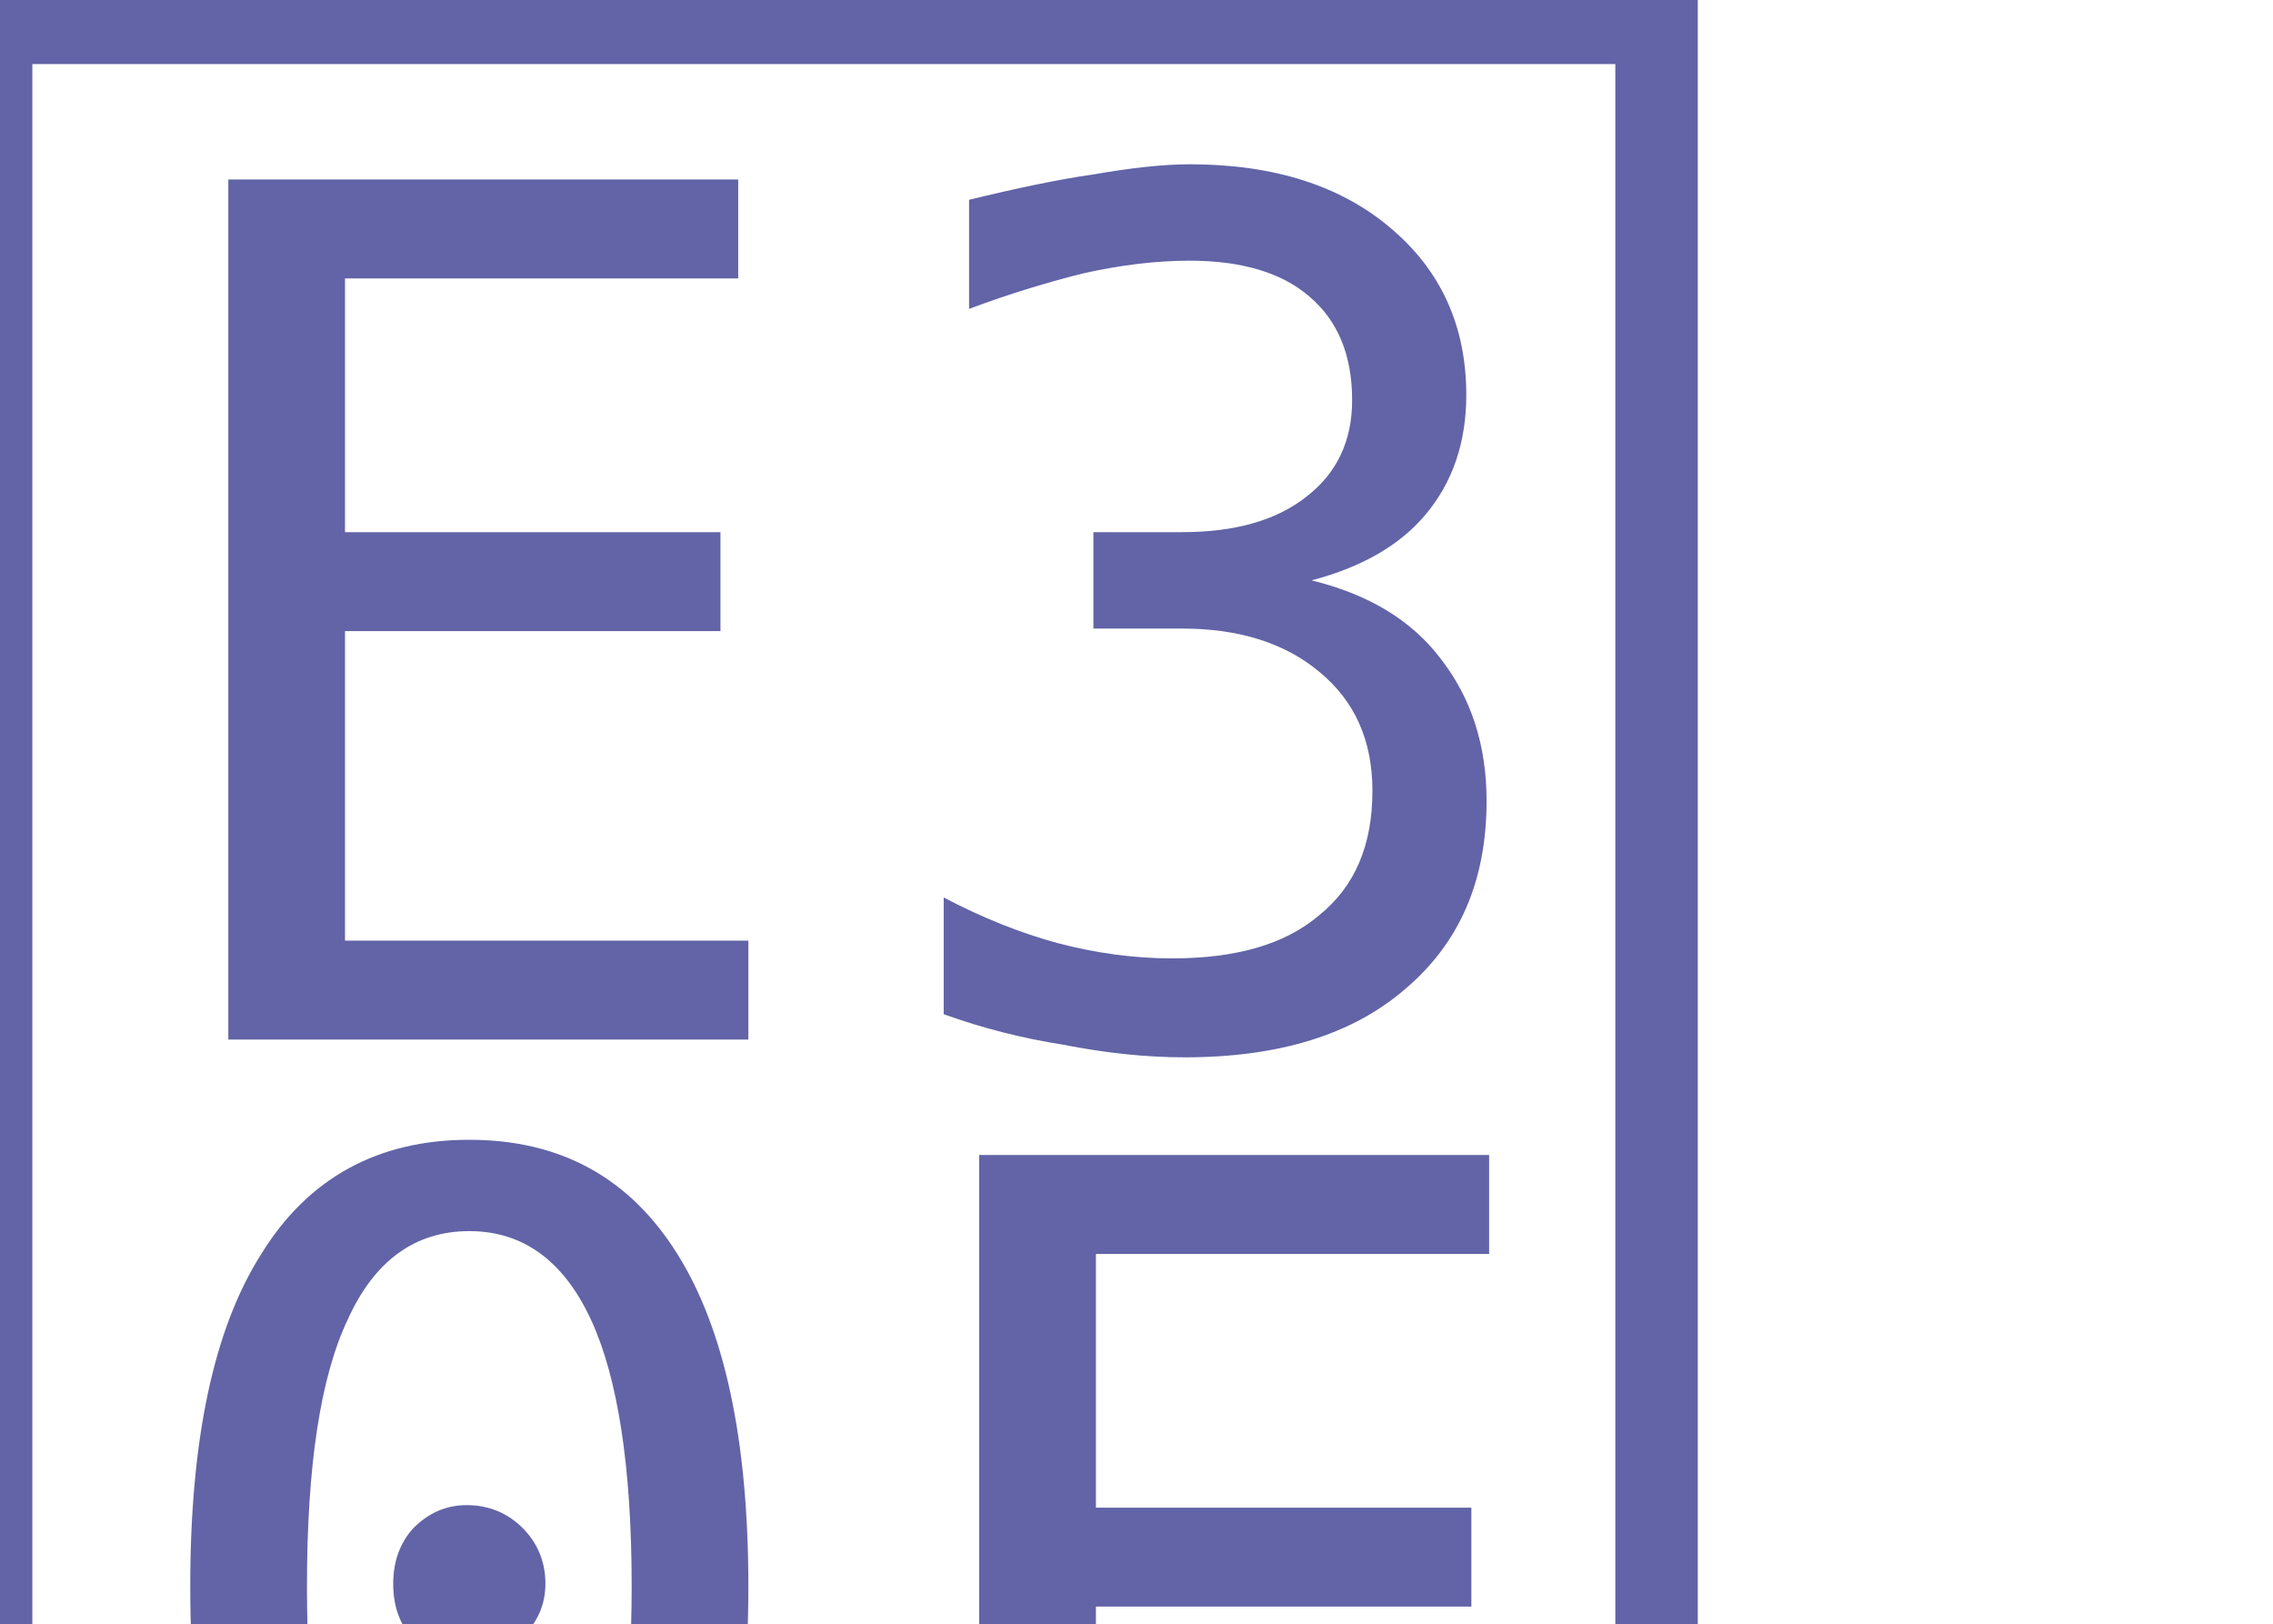
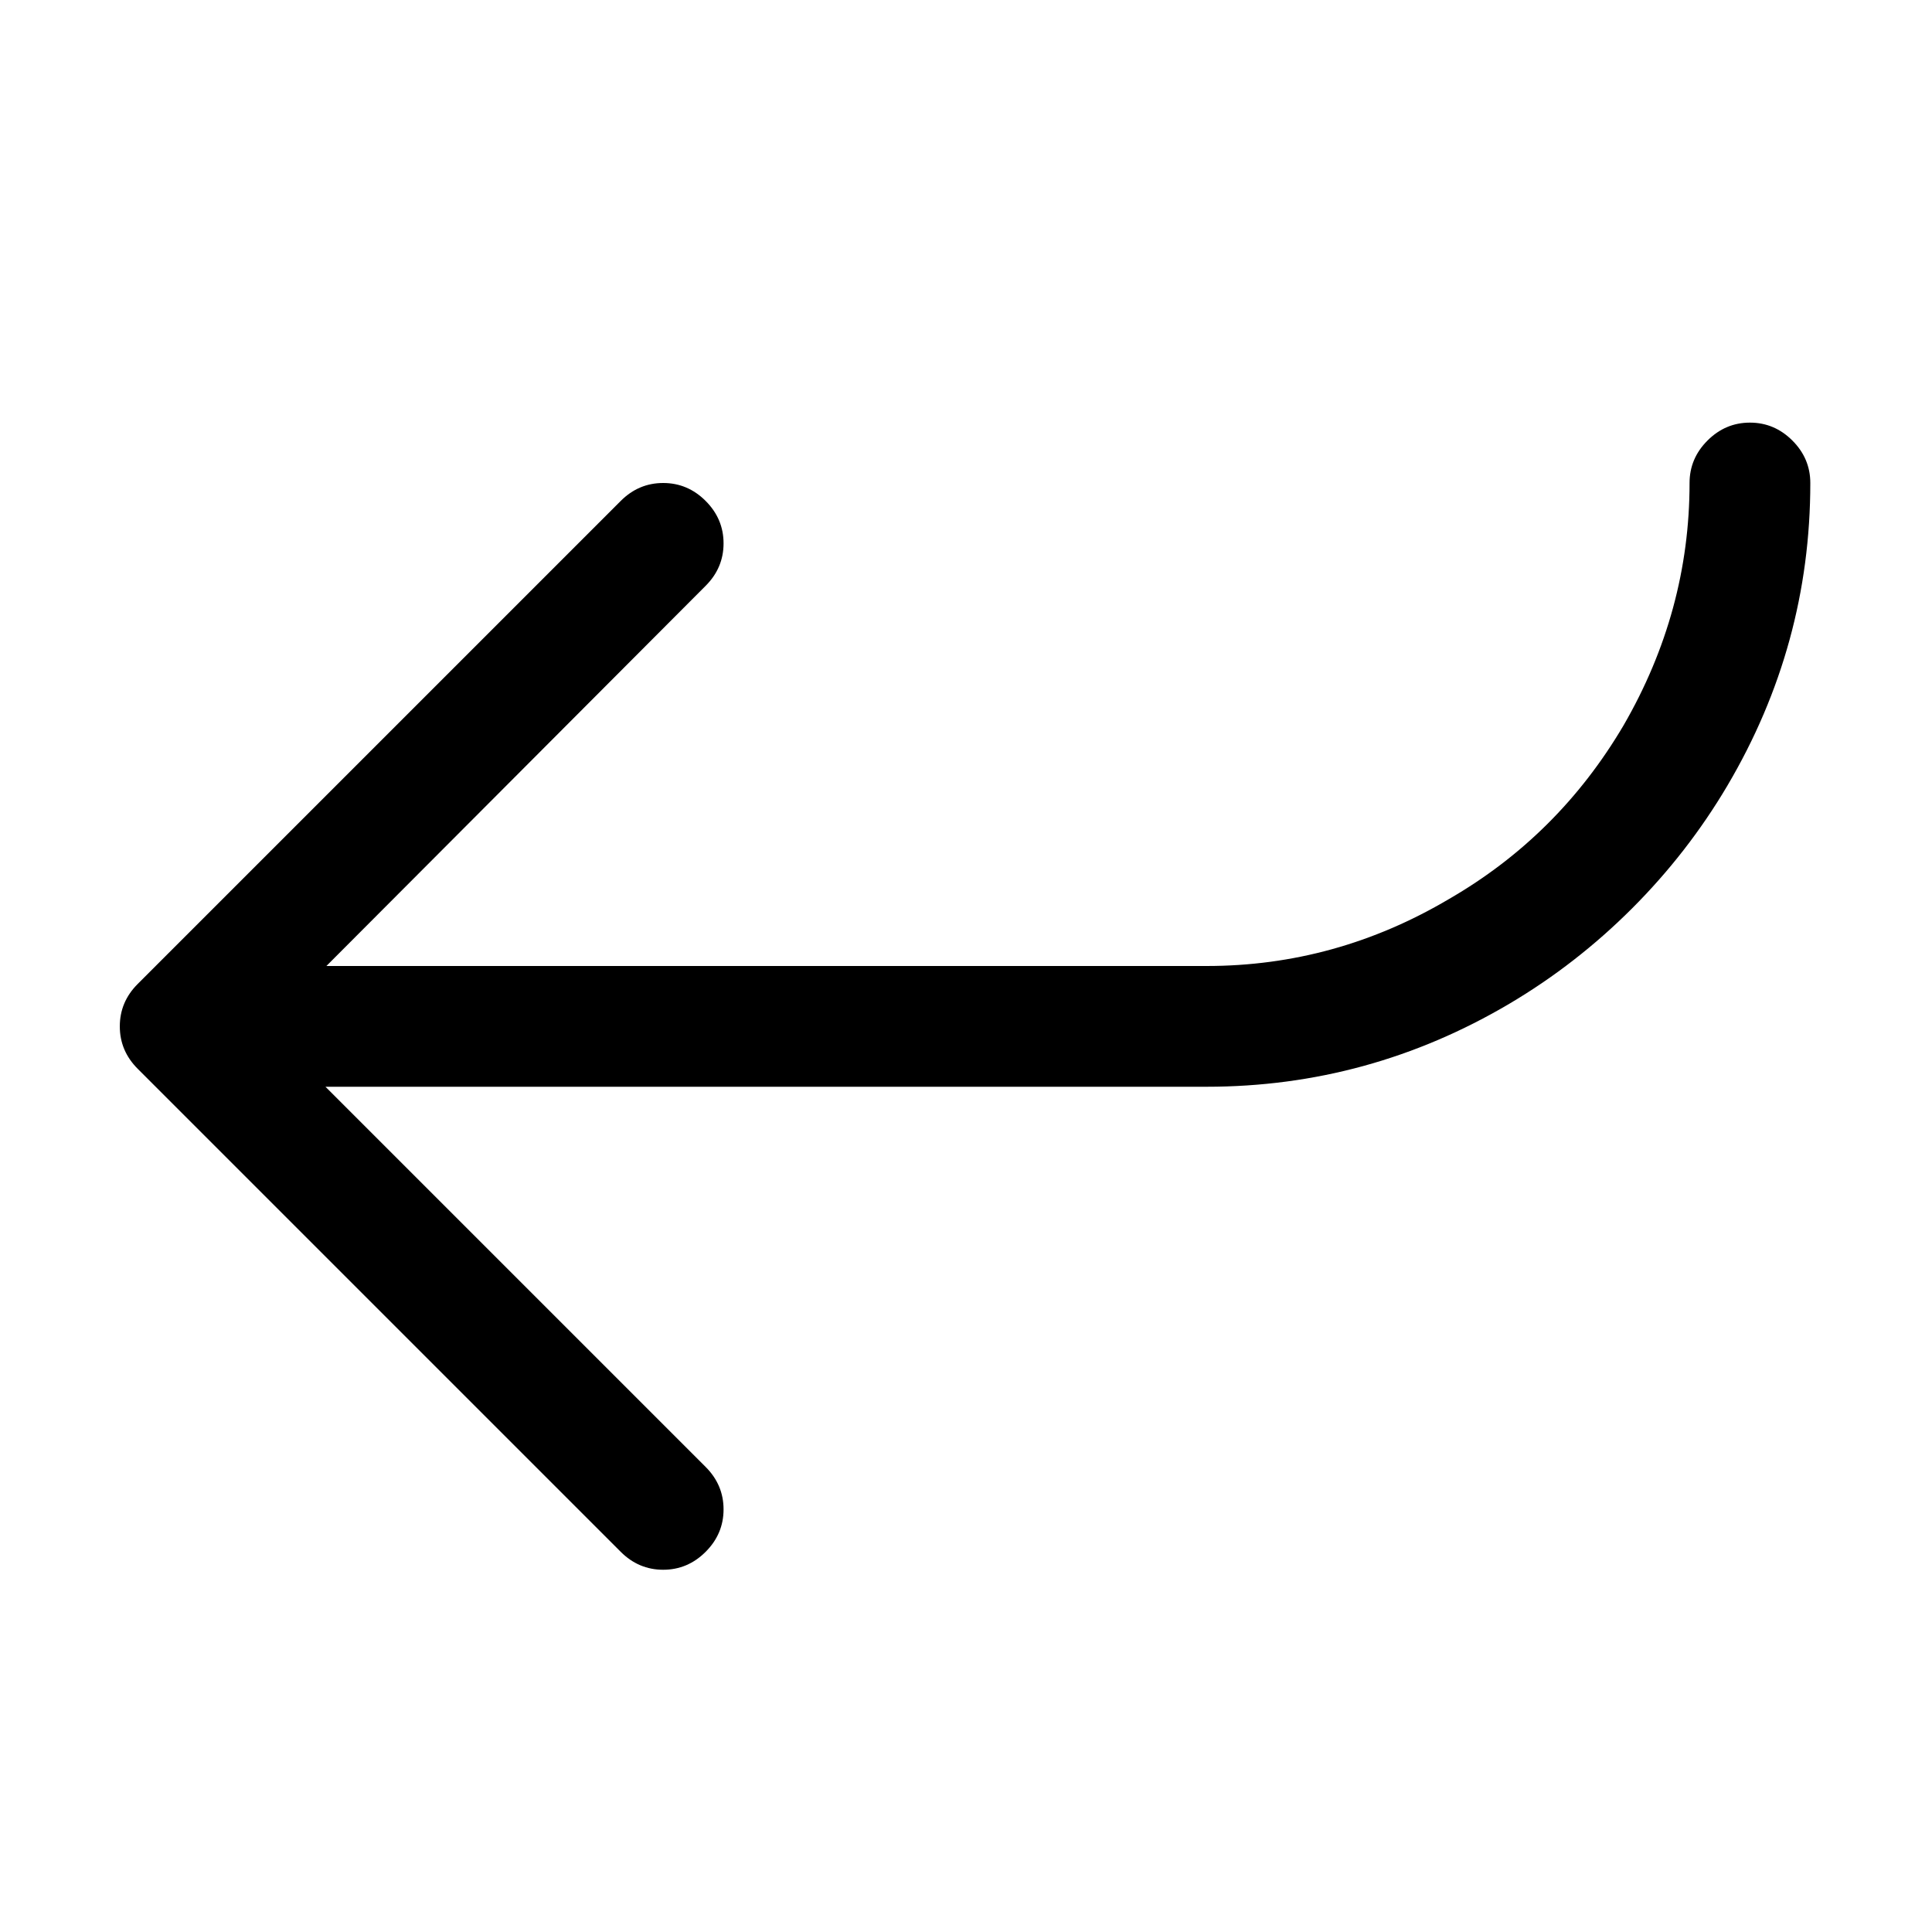
- <svg xmlns="http://www.w3.org/2000/svg" width="14px" height="10px" viewBox="0 0 14 10" version="1.1">
-   <g id="----" stroke="none" stroke-width="1" fill="none" fill-rule="evenodd" font-family="TeamsAssets-Light, Teams Assets" font-weight="300">
-     <g id="carecoordination01" transform="translate(-19, -596)">
-       <g id="Group-4" transform="translate(0, -18)">
-         <g id="Reply-Button-Copy" transform="translate(0, 597)">
-           <g id="Reply-Icon" transform="translate(18, 6)">
-             <text id="↳-22px" font-size="22" />
-             <text id="↳-16px" font-size="16" fill="#6264A7">
-               <tspan x="0.182" y="23.409"></tspan>
-             </text>
-             <text id="↳-12px" font-size="12" />
-           </g>
-         </g>
-       </g>
-     </g>
-   </g>
+ <svg xmlns="http://www.w3.org/2000/svg" viewBox="0 0 2048 2048">
+   <path d="M1900 467q19 19 19 45 0 172-88 321-42 71-101 130t-130 101q-149 88-321 88H345l403 403q19 19 19 45t-19 45-45 19-45-19l-512-512q-19-19-19-45t19-45l512-512q19-19 45-19t45 19 19 45-19 45l-402 403h933q137 0 257-71 116-67 185-184 70-121 70-257 0-26 19-45t45-19 45 19z" />
</svg>
